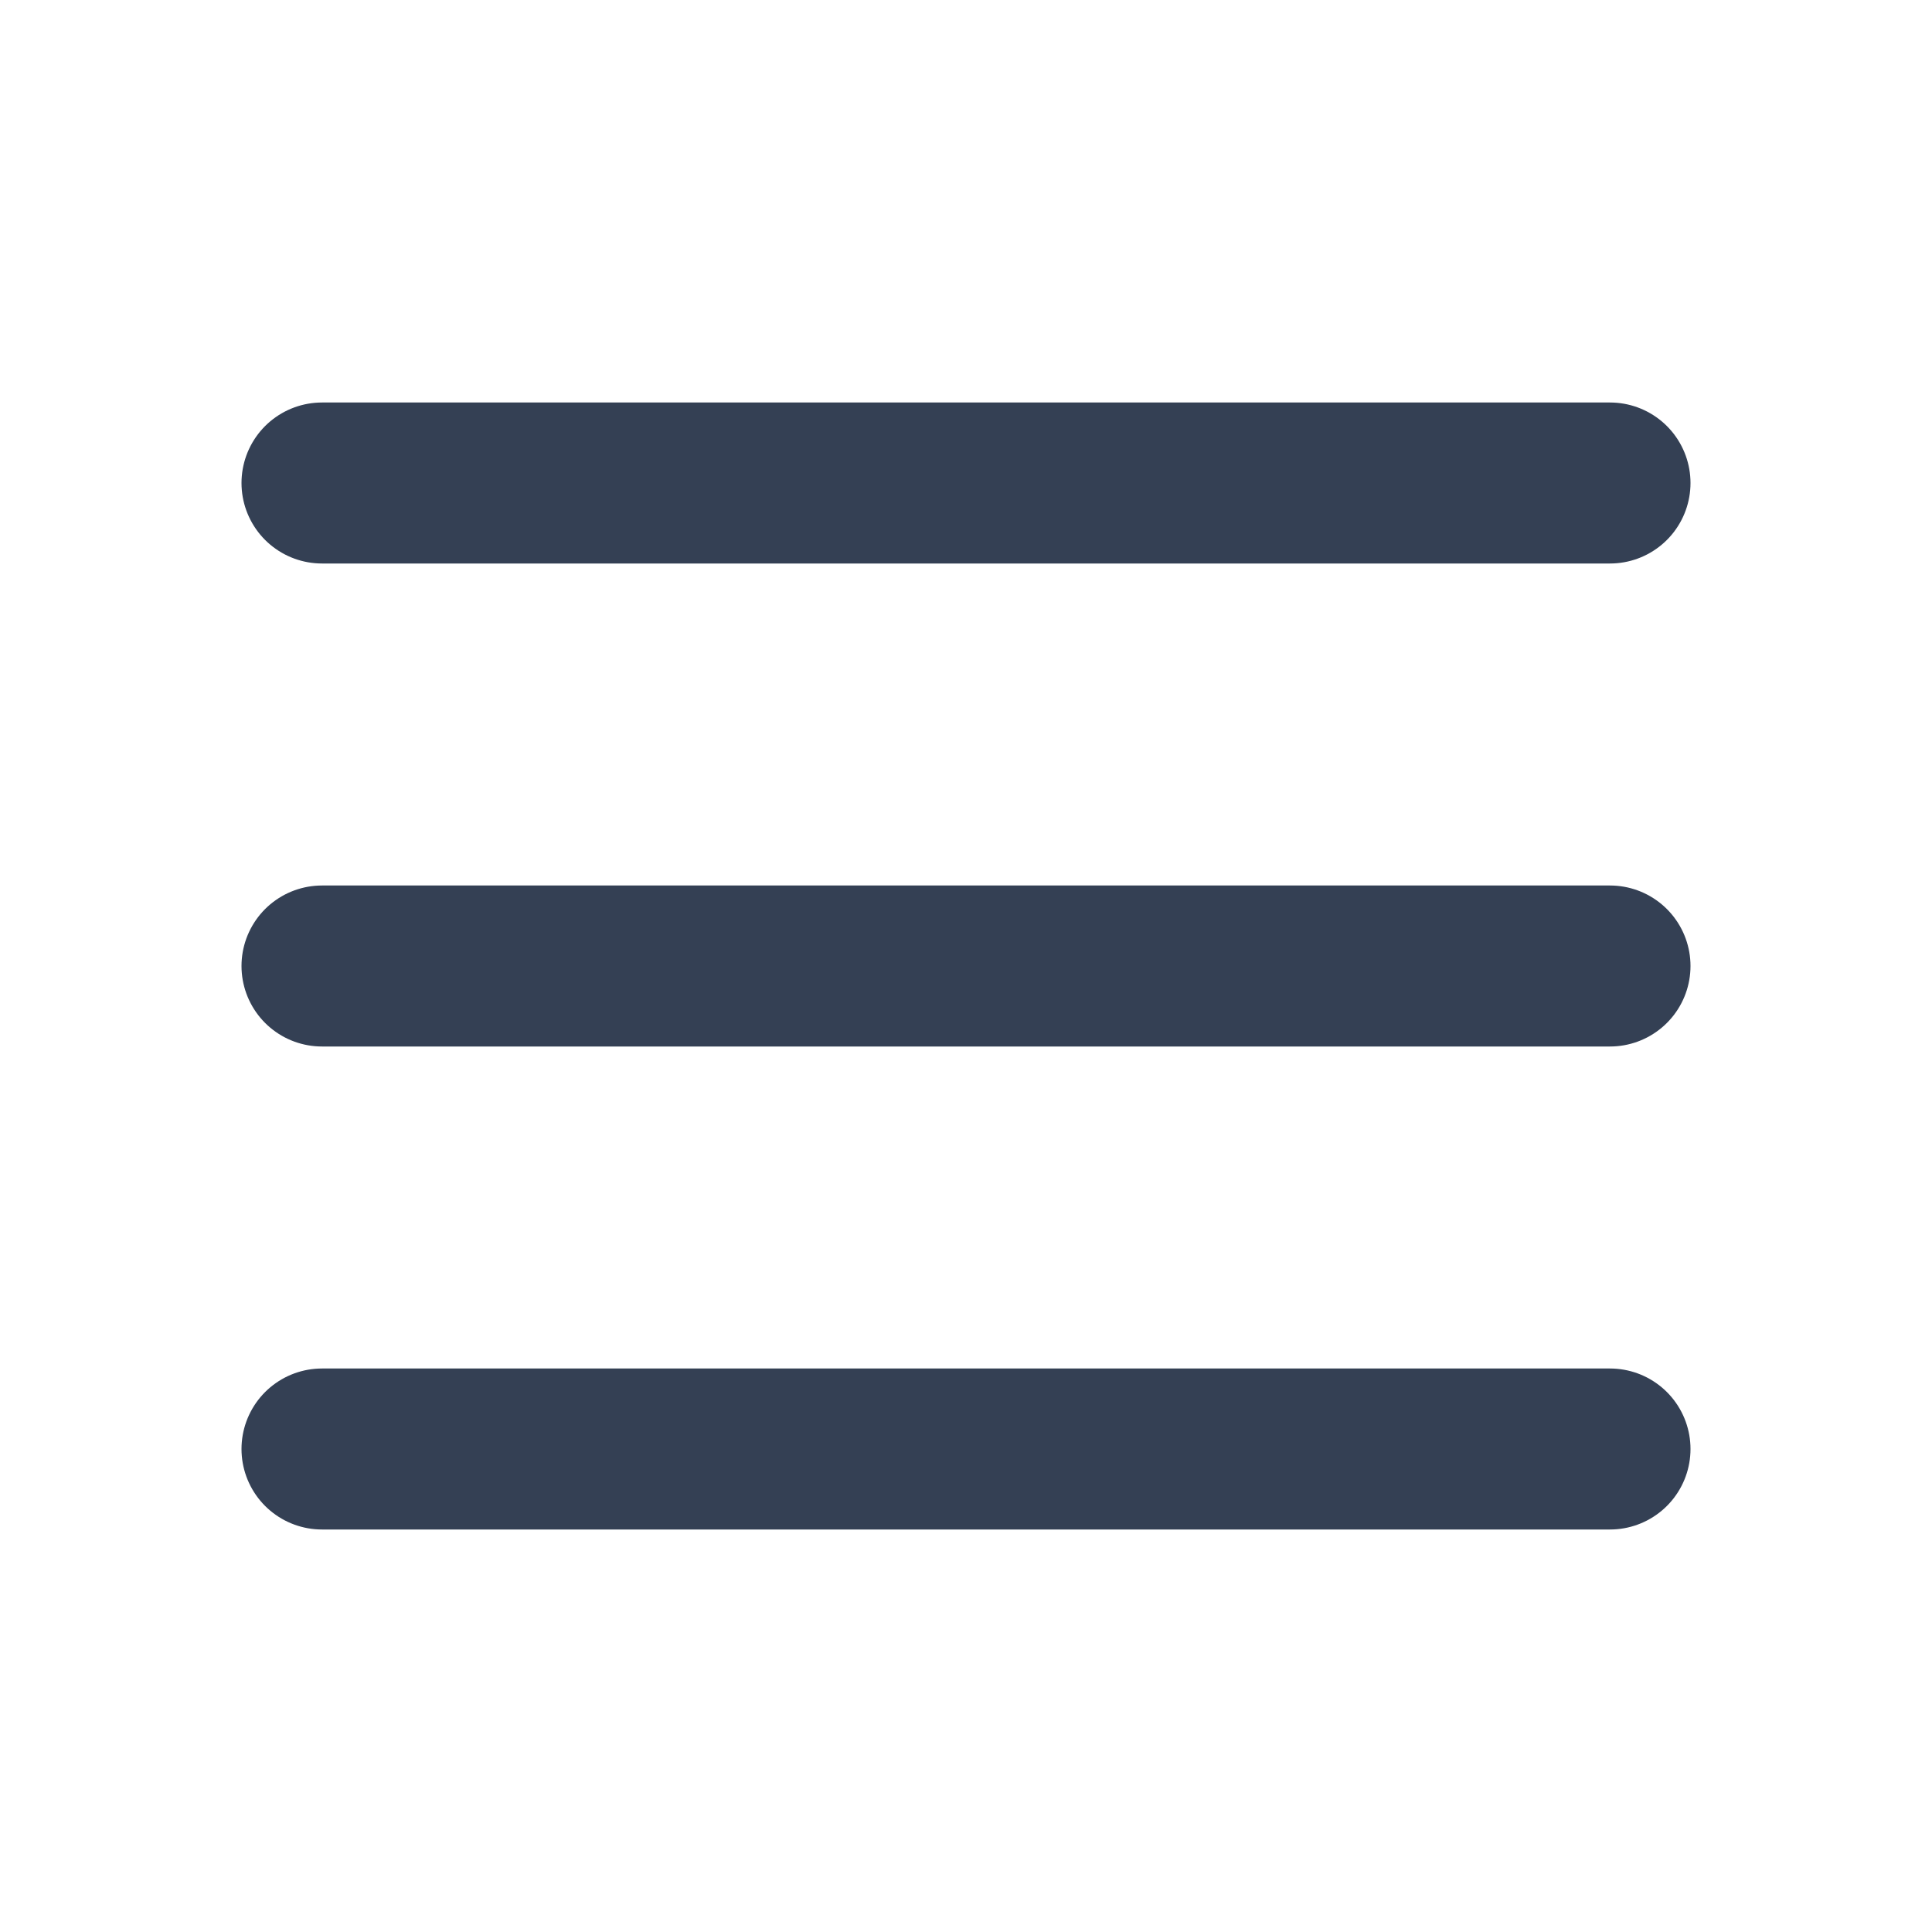
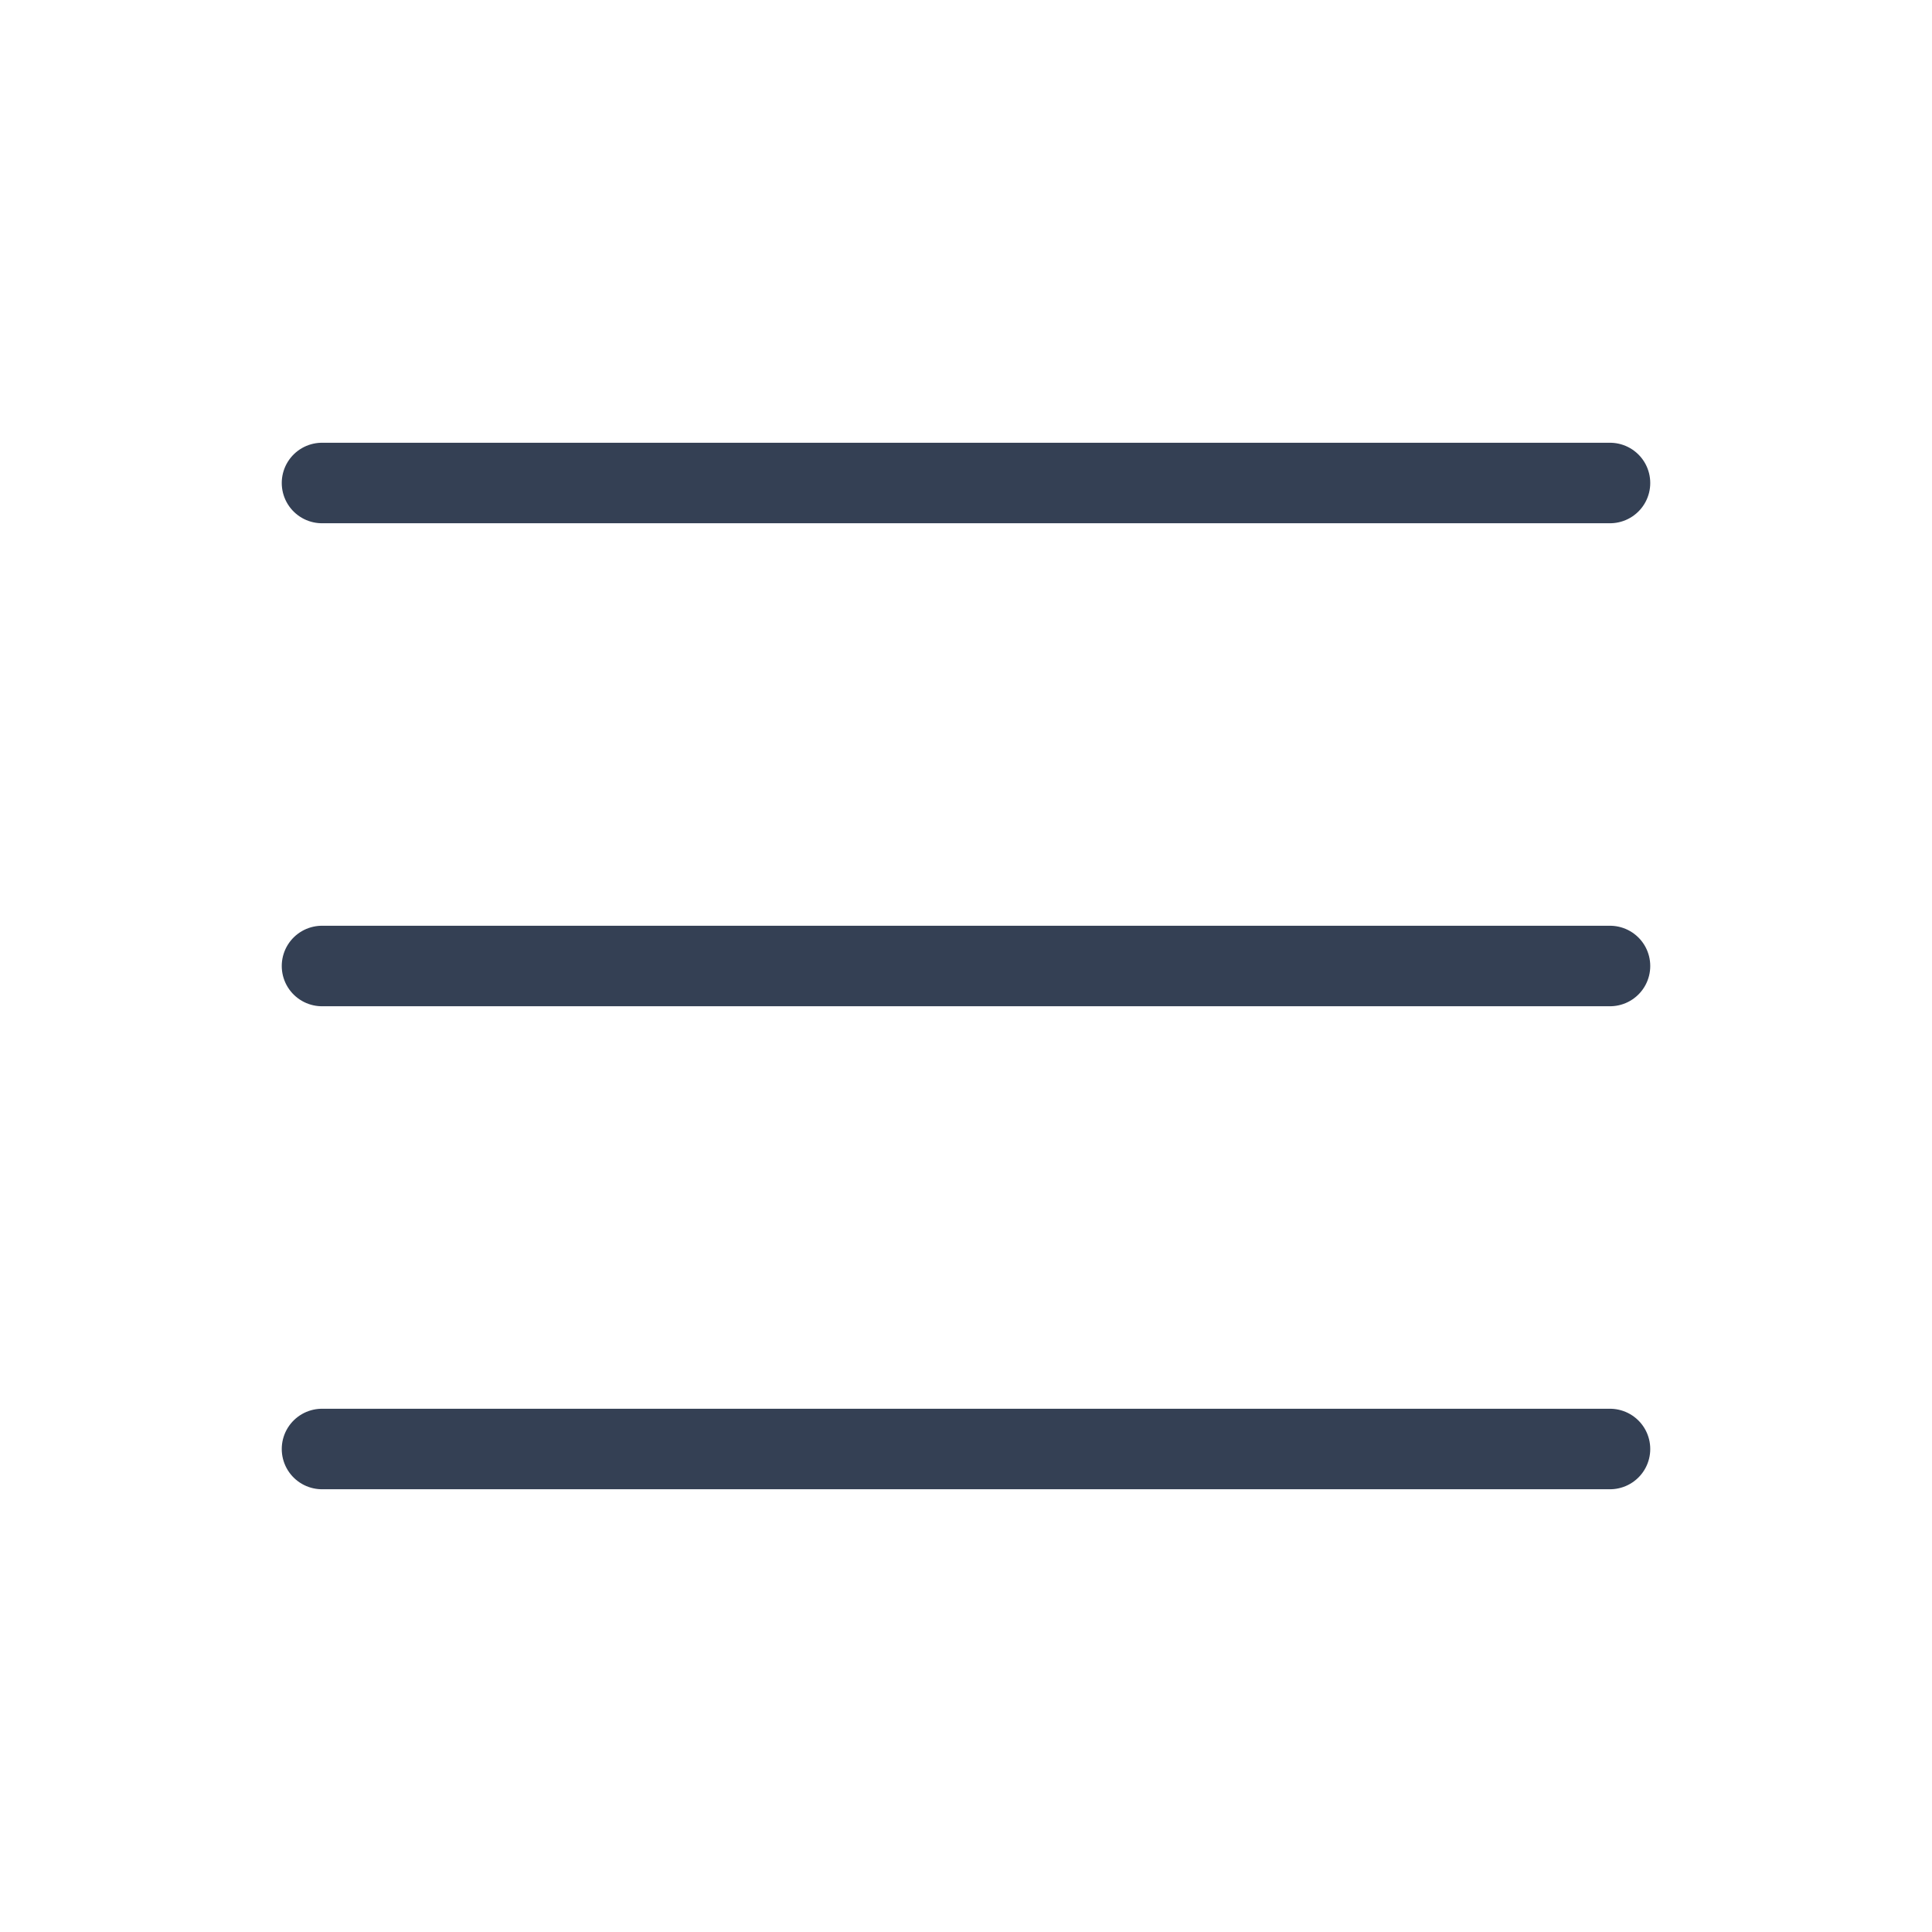
<svg xmlns="http://www.w3.org/2000/svg" width="800px" height="800px" viewBox="0 0 24 24" fill="none">
-   <g id="SVGRepo_bgCarrier" stroke-width="0" />
+   <g id="SVGRepo_bgCarrier" strokeWidth="0" />
  <g id="SVGRepo_tracerCarrier" stroke-linecap="round" stroke-linejoin="round" />
  <g id="SVGRepo_iconCarrier">
-     <path d="M4 18L20 18" stroke="#344054" stroke-width="2" stroke-linecap="round" />
-     <path d="M4 12L20 12" stroke="#344054" stroke-width="2" stroke-linecap="round" />
-     <path d="M4 6L20 6" stroke="#344054" stroke-width="2" stroke-linecap="round" />
+     <path d="M4 18L20 18" stroke="#344054" strokeWidth="2" stroke-linecap="round" />
+     <path d="M4 12L20 12" stroke="#344054" strokeWidth="2" stroke-linecap="round" />
+     <path d="M4 6L20 6" stroke="#344054" strokeWidth="2" stroke-linecap="round" />
  </g>
</svg>
